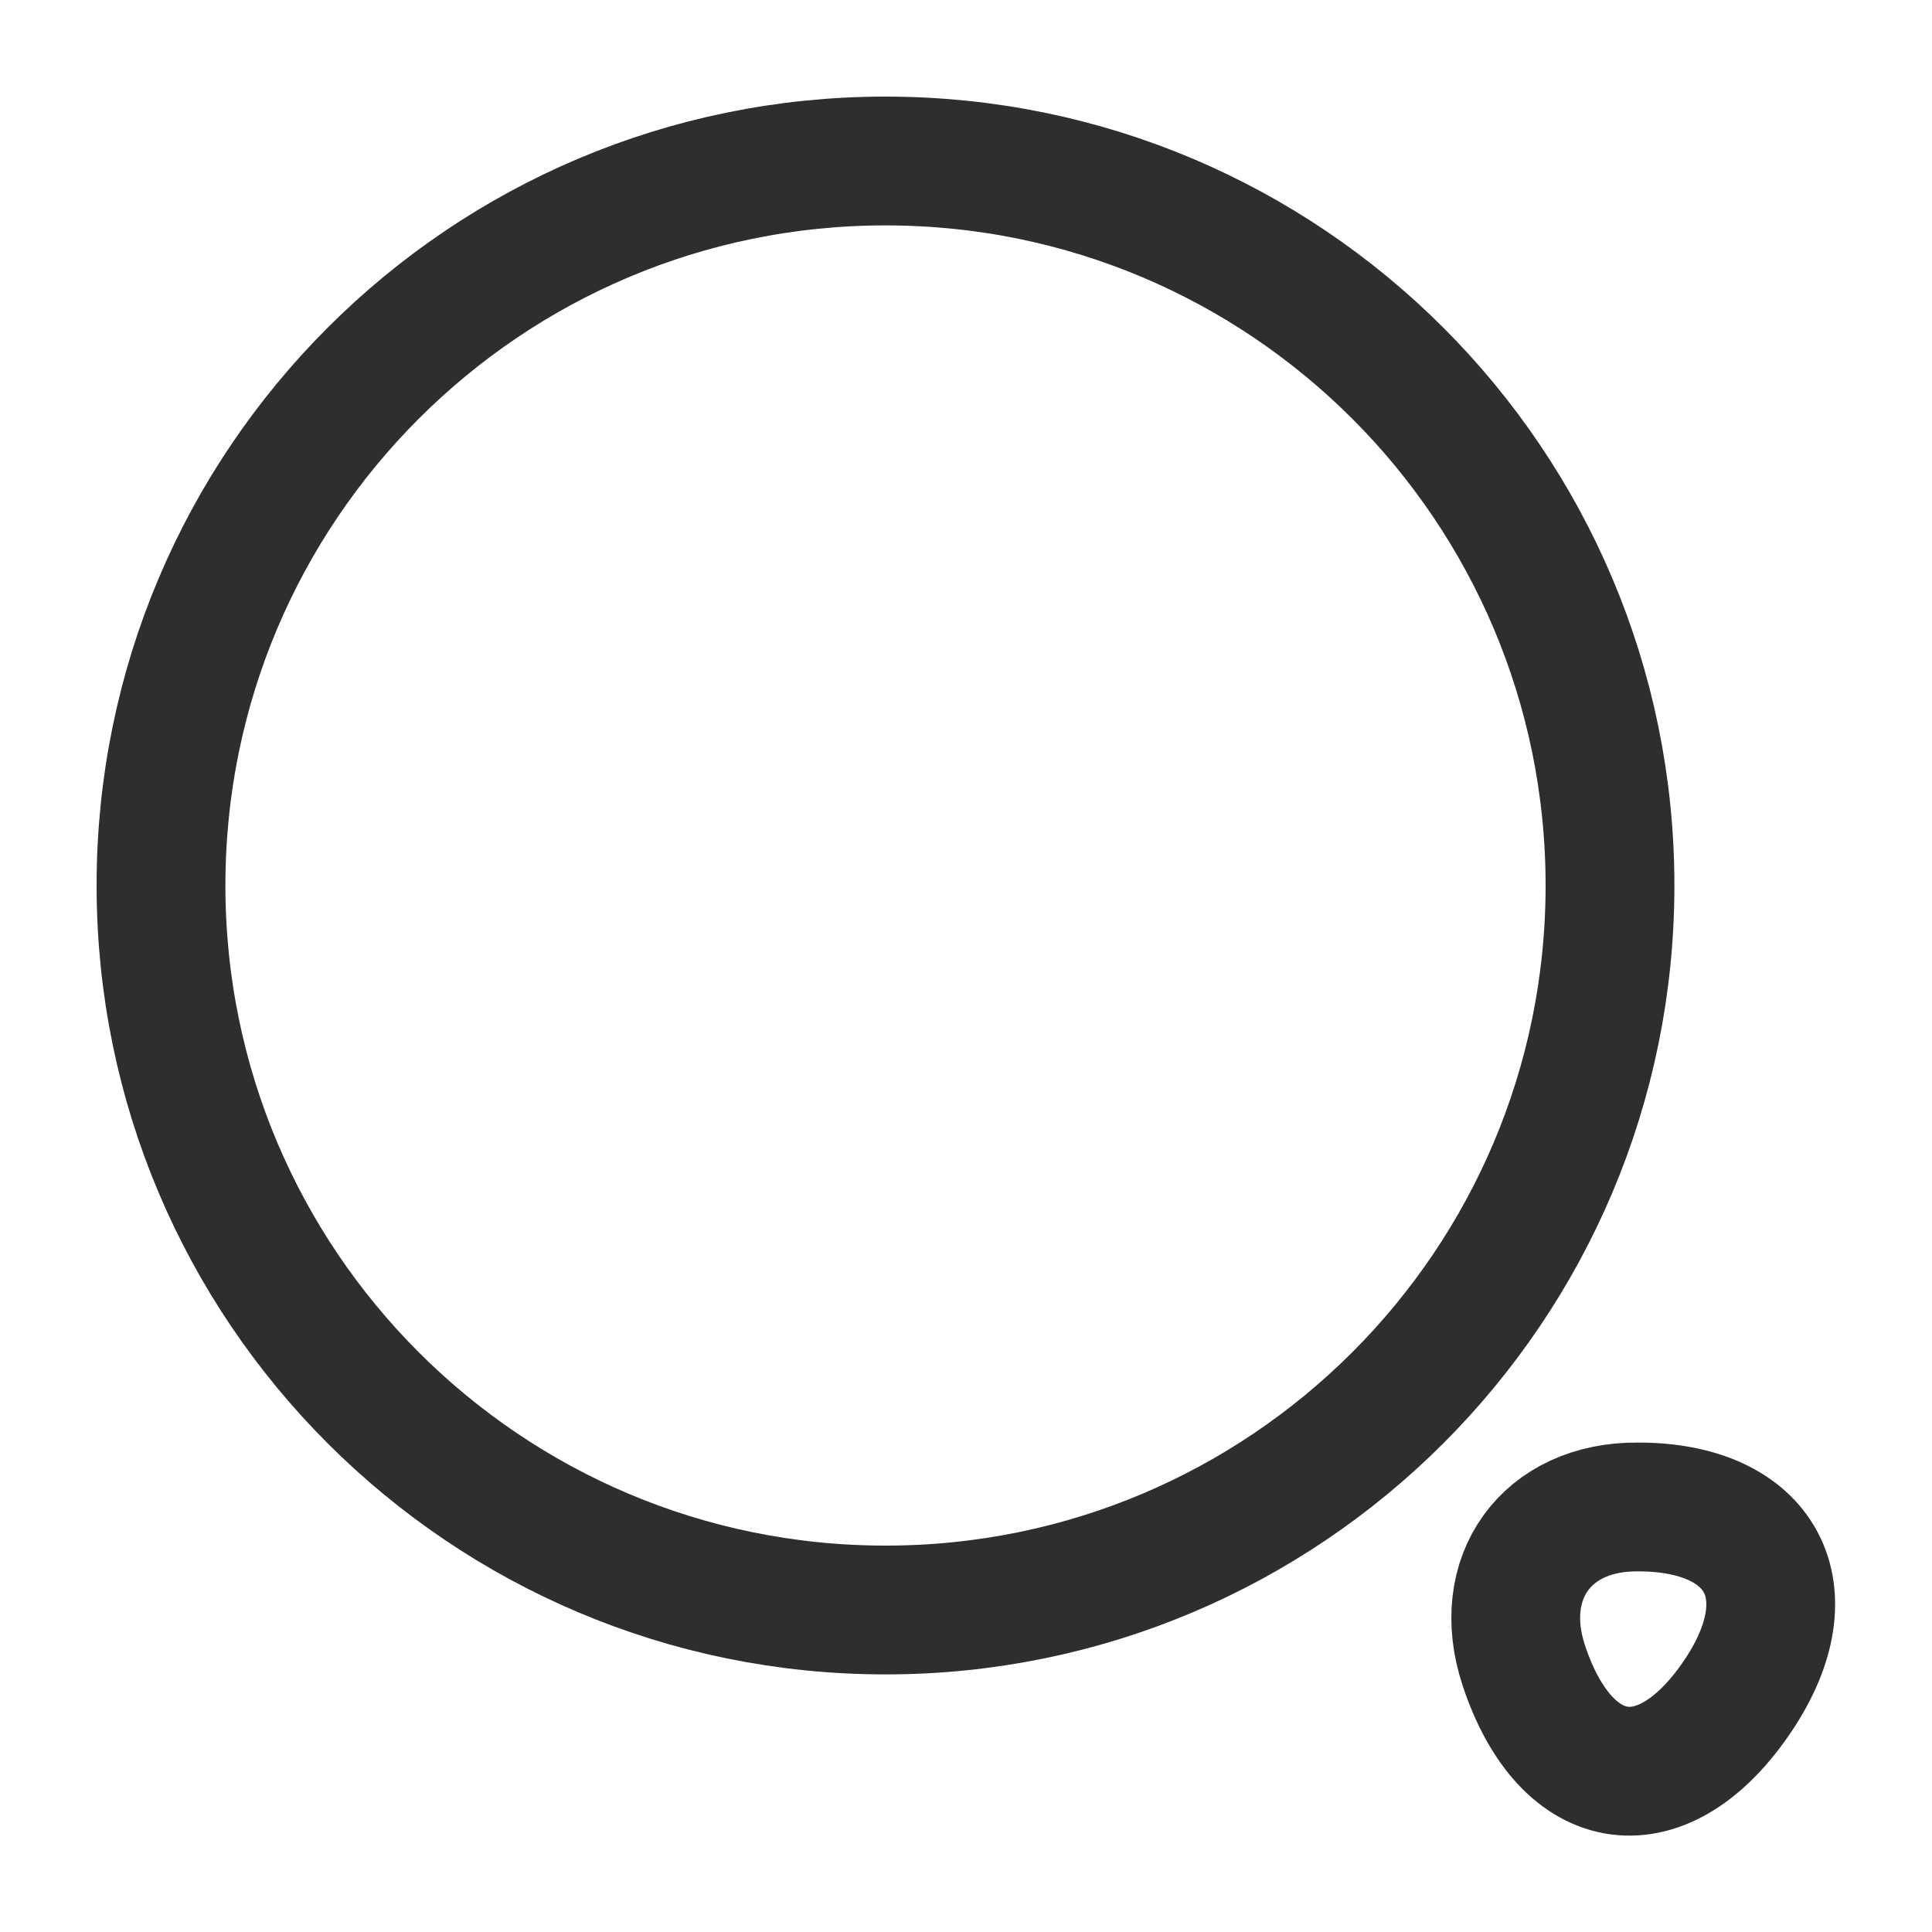
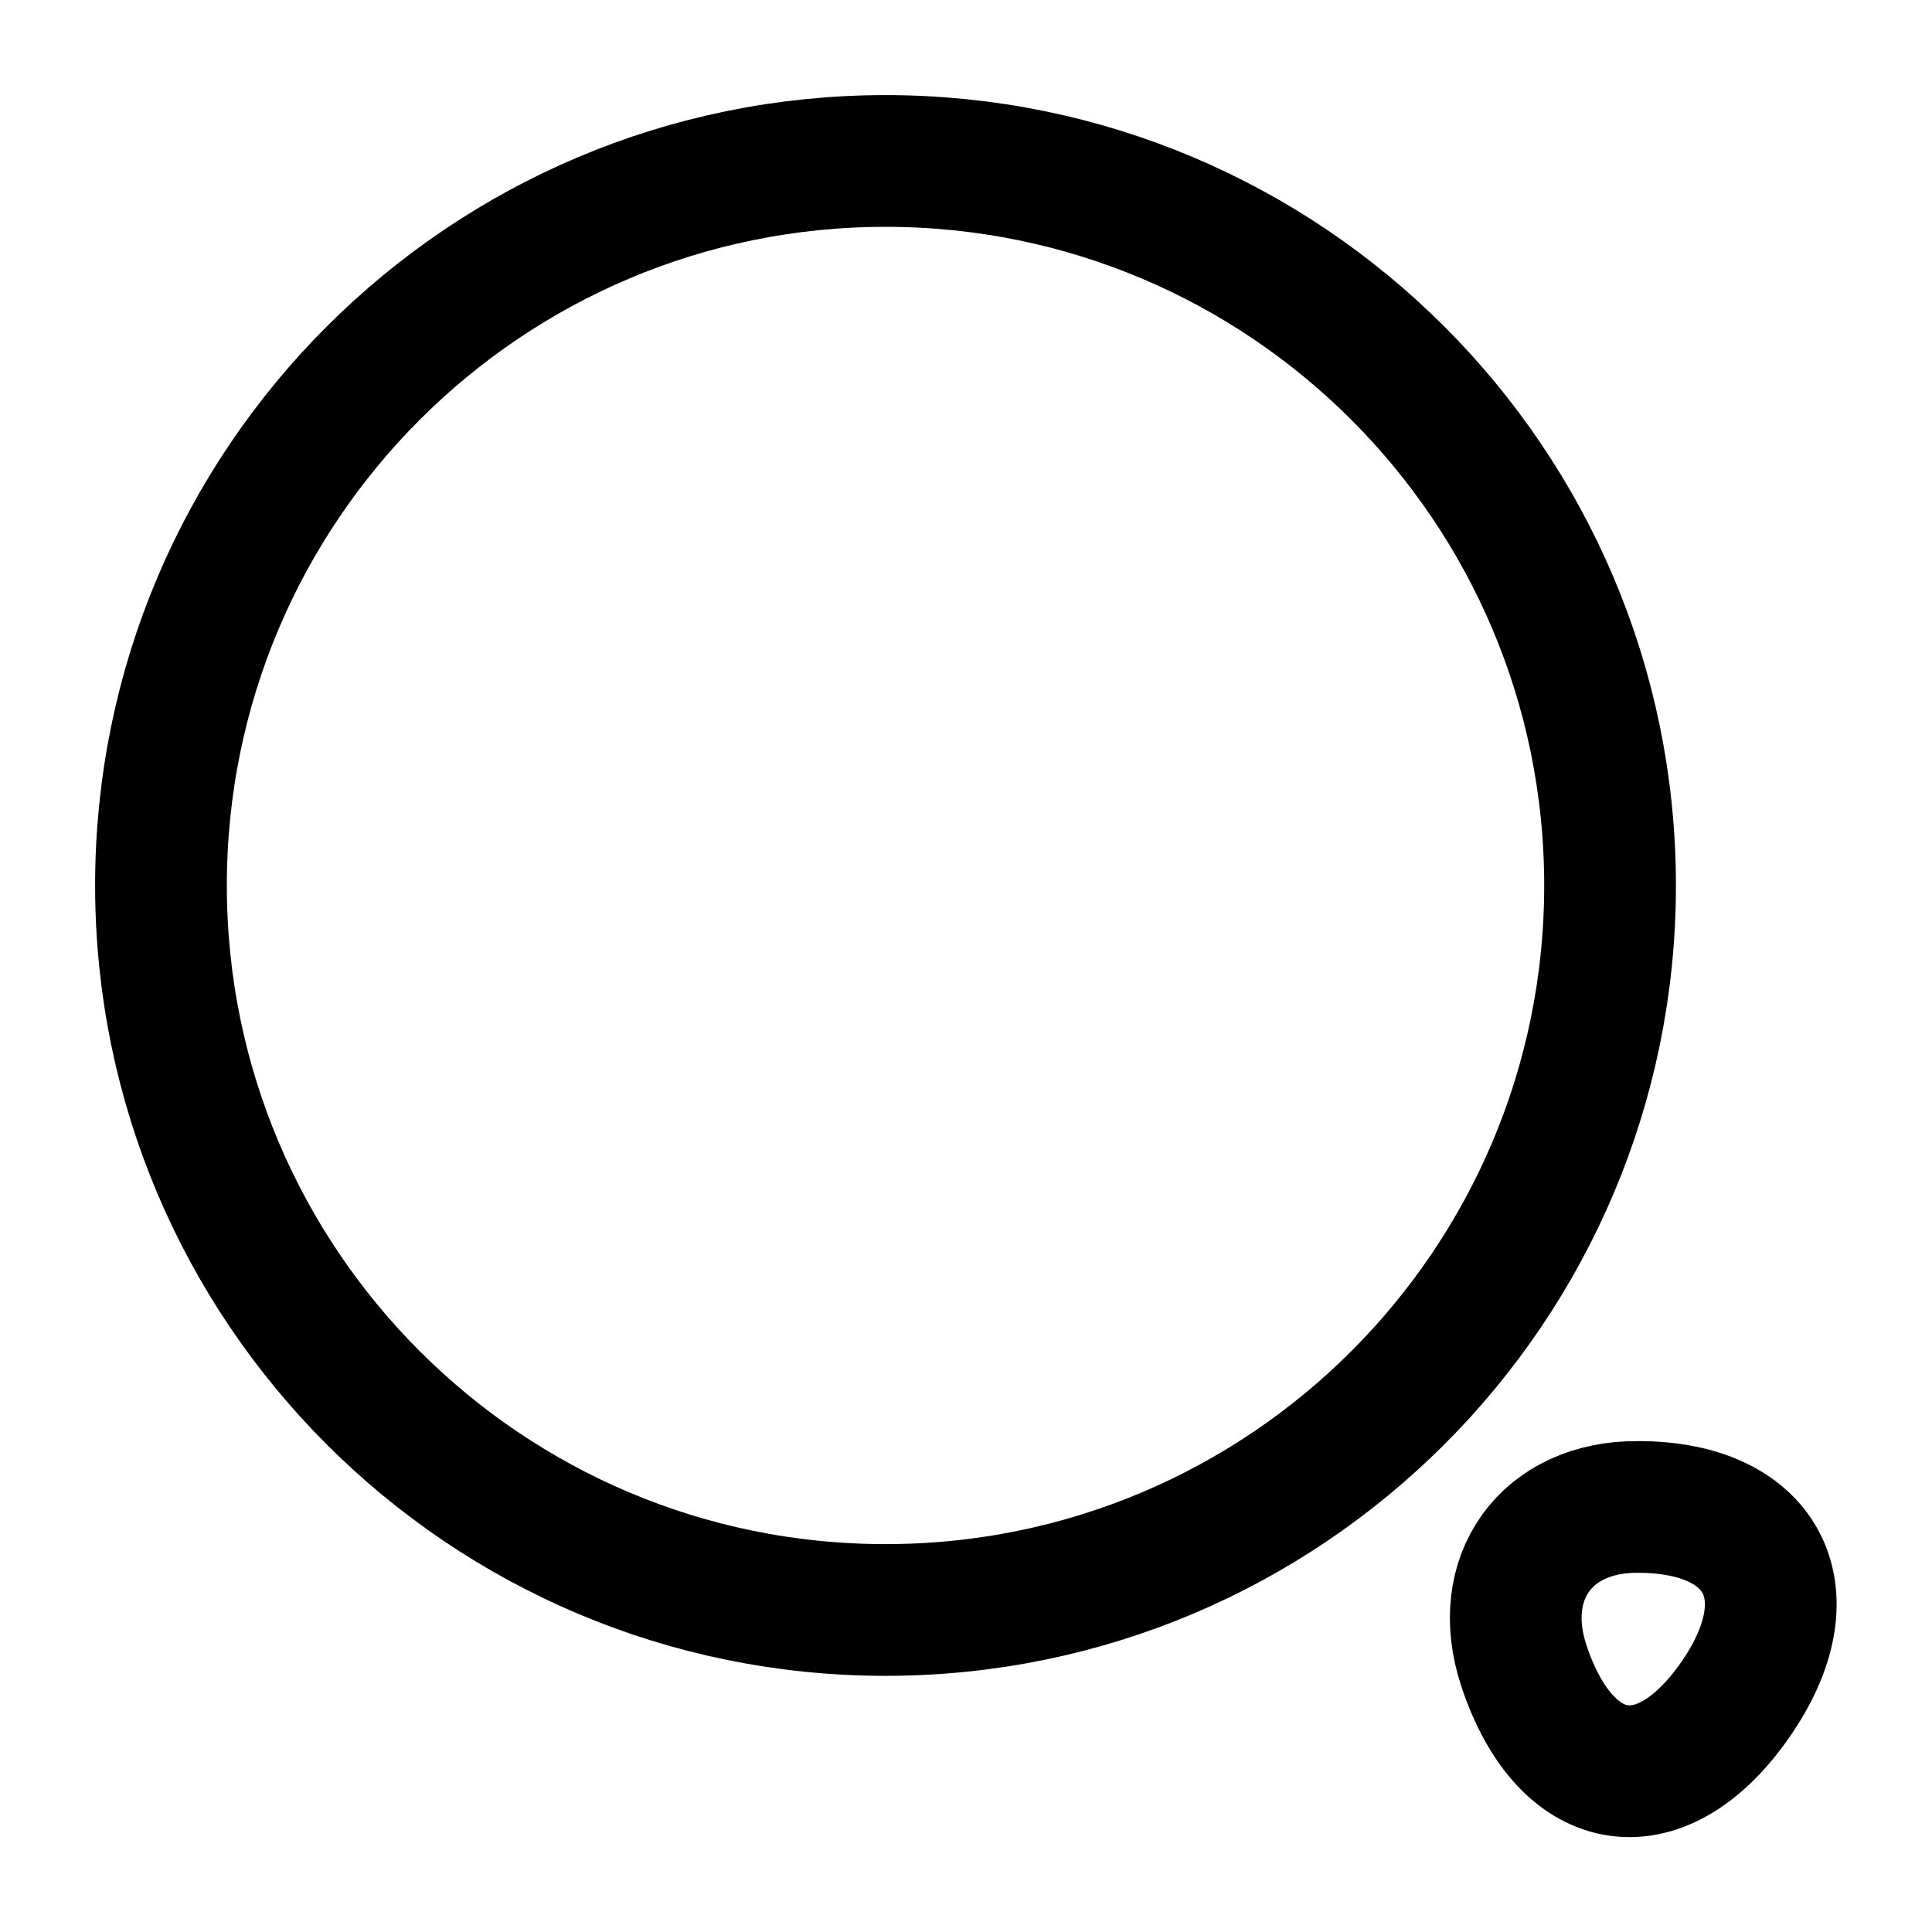
- <svg xmlns="http://www.w3.org/2000/svg" width="18" height="18" viewBox="0 0 18 18" fill="none">
-   <path d="M8.25 15C11.978 15 15 11.978 15 8.25C15 4.522 11.978 1.5 8.25 1.5C4.522 1.5 1.5 4.522 1.5 8.25C1.5 11.978 4.522 15 8.25 15Z" stroke="#2E2E2E" stroke-width="1.2" stroke-linecap="round" stroke-linejoin="round" />
-   <path d="M14.197 15.517C14.595 16.717 15.502 16.837 16.2 15.787C16.837 14.827 16.417 14.04 15.262 14.04C14.407 14.032 13.927 14.7 14.197 15.517Z" stroke="#2E2E2E" stroke-width="1.2" stroke-linecap="round" stroke-linejoin="round" />
+ <svg xmlns="http://www.w3.org/2000/svg" width="22" height="22" viewBox="0 0 22 22" fill="none">
+   <path d="M10.084 18.333C14.64 18.333 18.334 14.64 18.334 10.083C18.334 5.527 14.64 1.833 10.084 1.833C5.527 1.833 1.833 5.527 1.833 10.083C1.833 14.64 5.527 18.333 10.084 18.333Z" stroke="currentColor" stroke-width="1.5" stroke-linecap="round" stroke-linejoin="round" />
+   <path d="M17.352 18.966C17.838 20.432 18.947 20.579 19.8 19.296C20.579 18.122 20.066 17.16 18.654 17.16C17.609 17.151 17.022 17.966 17.352 18.966Z" stroke="currentColor" stroke-width="1.5" stroke-linecap="round" stroke-linejoin="round" />
</svg>
